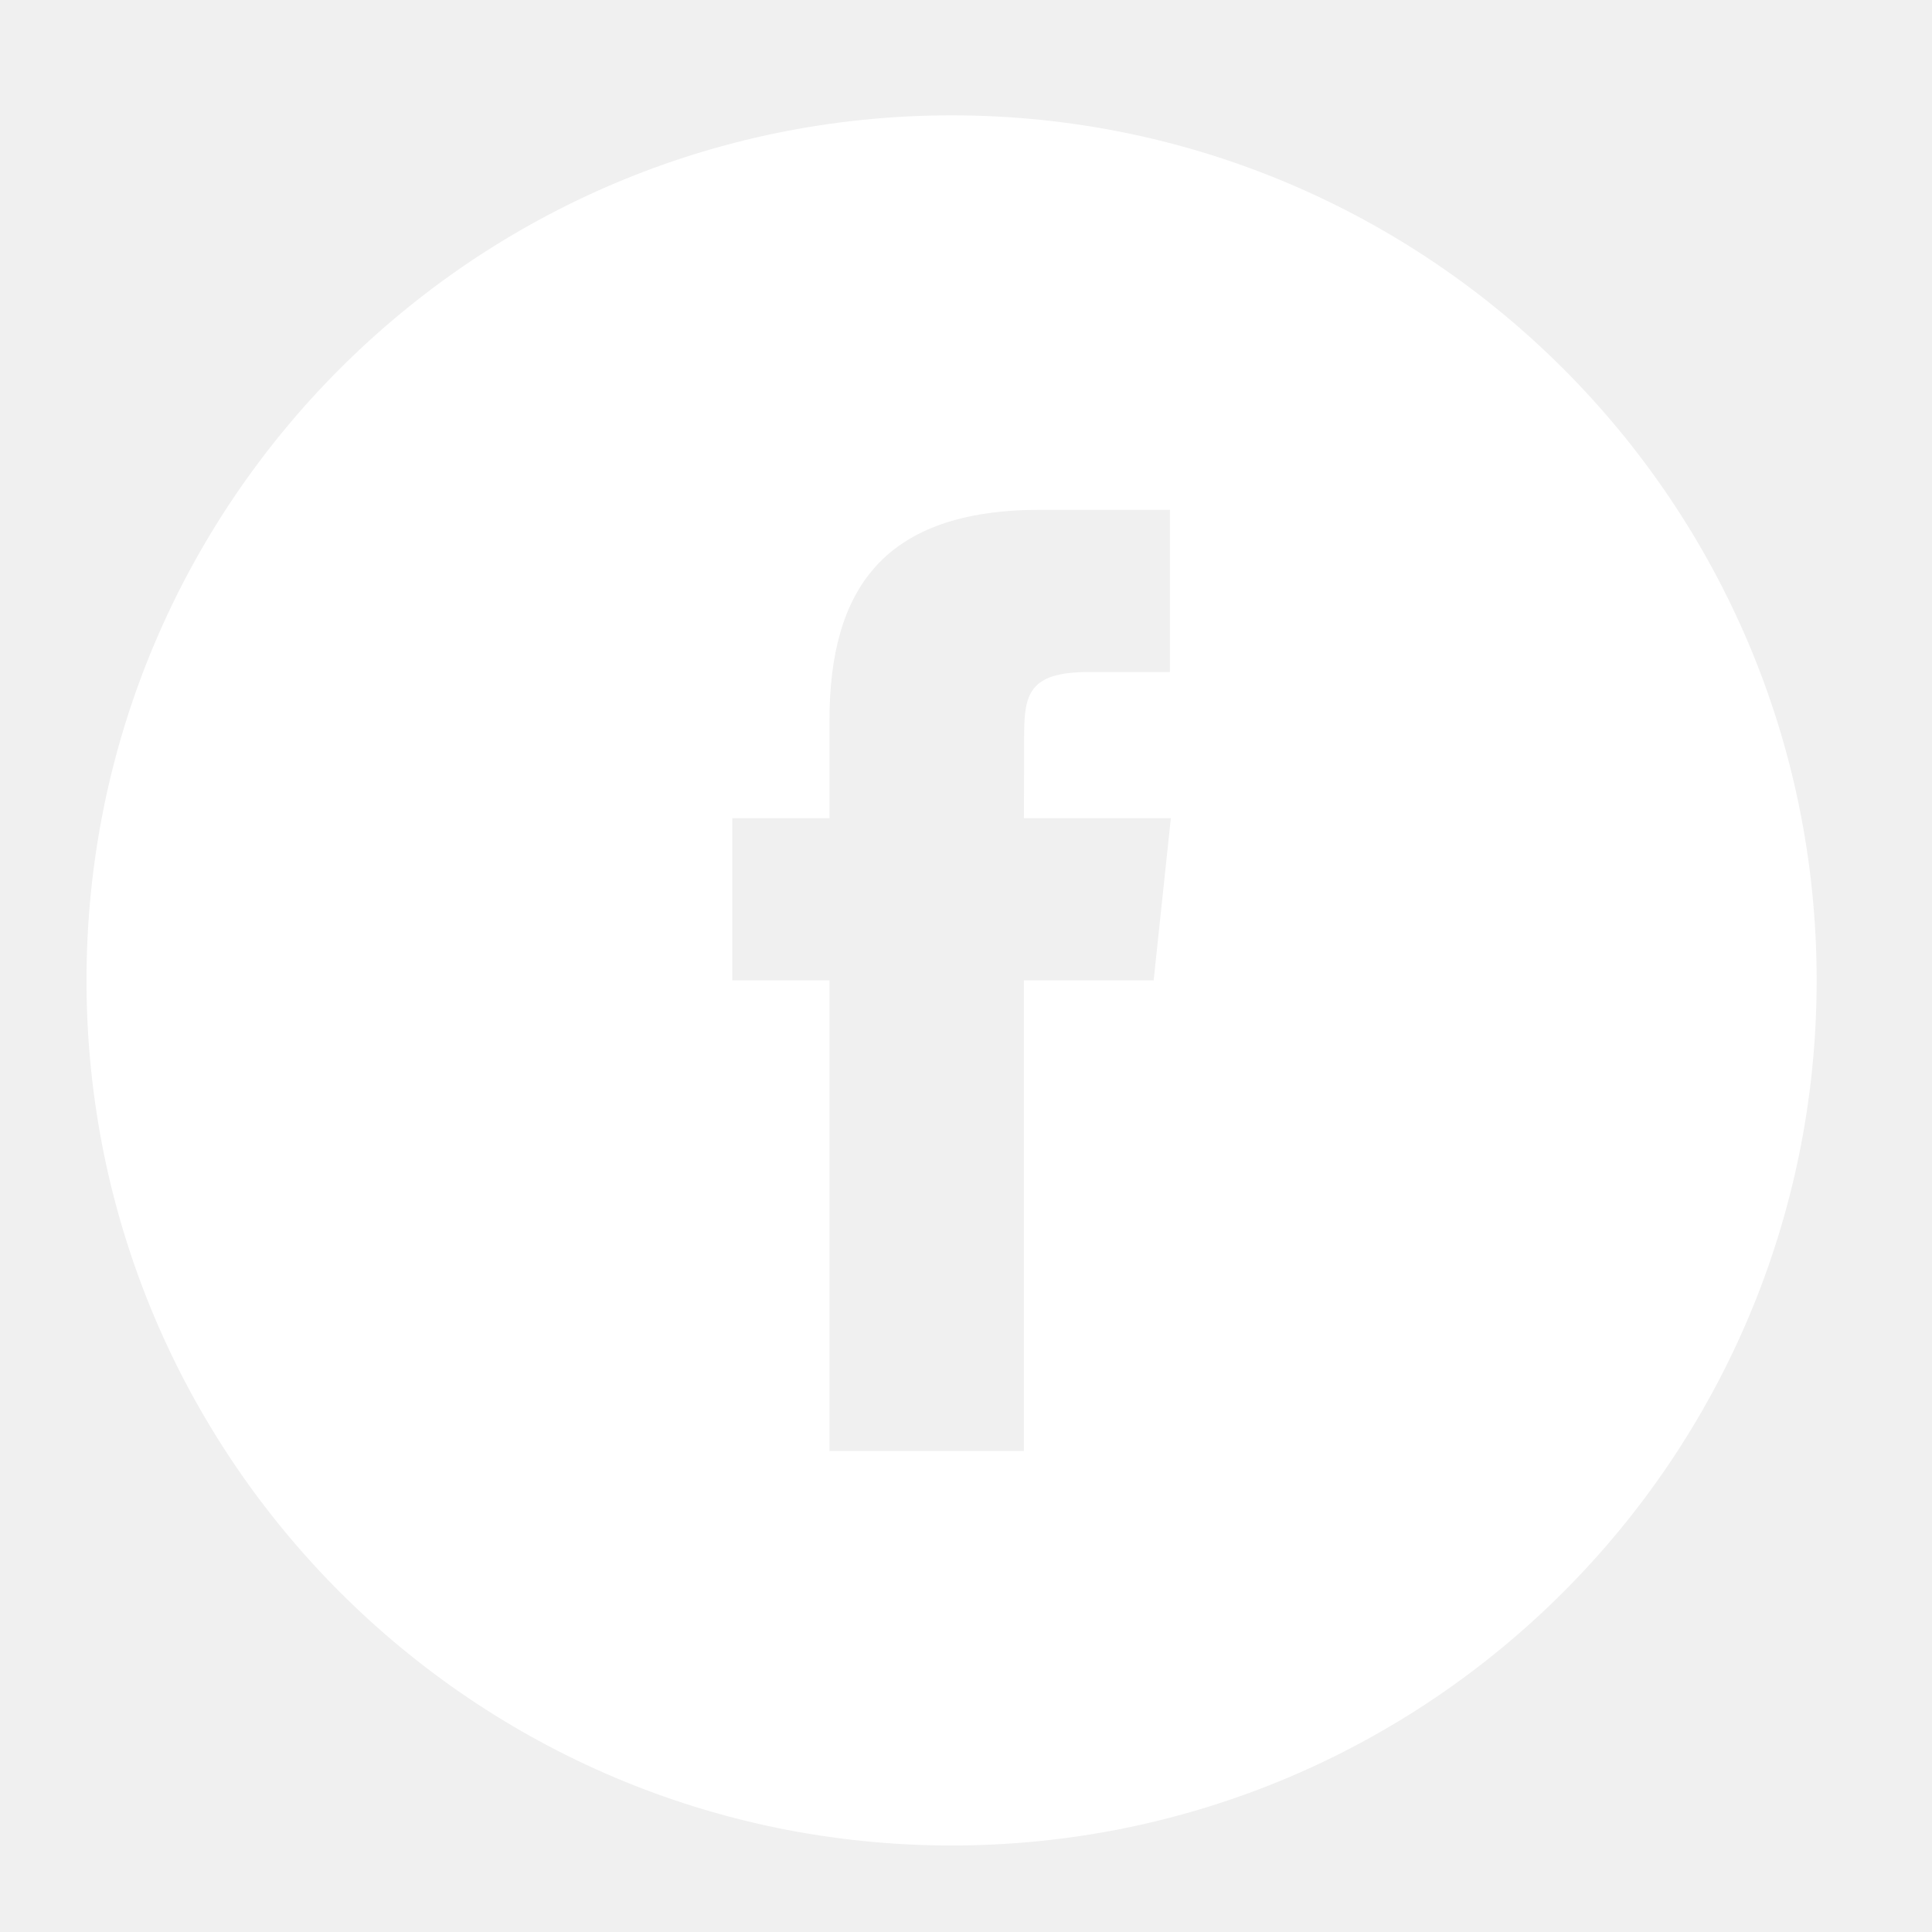
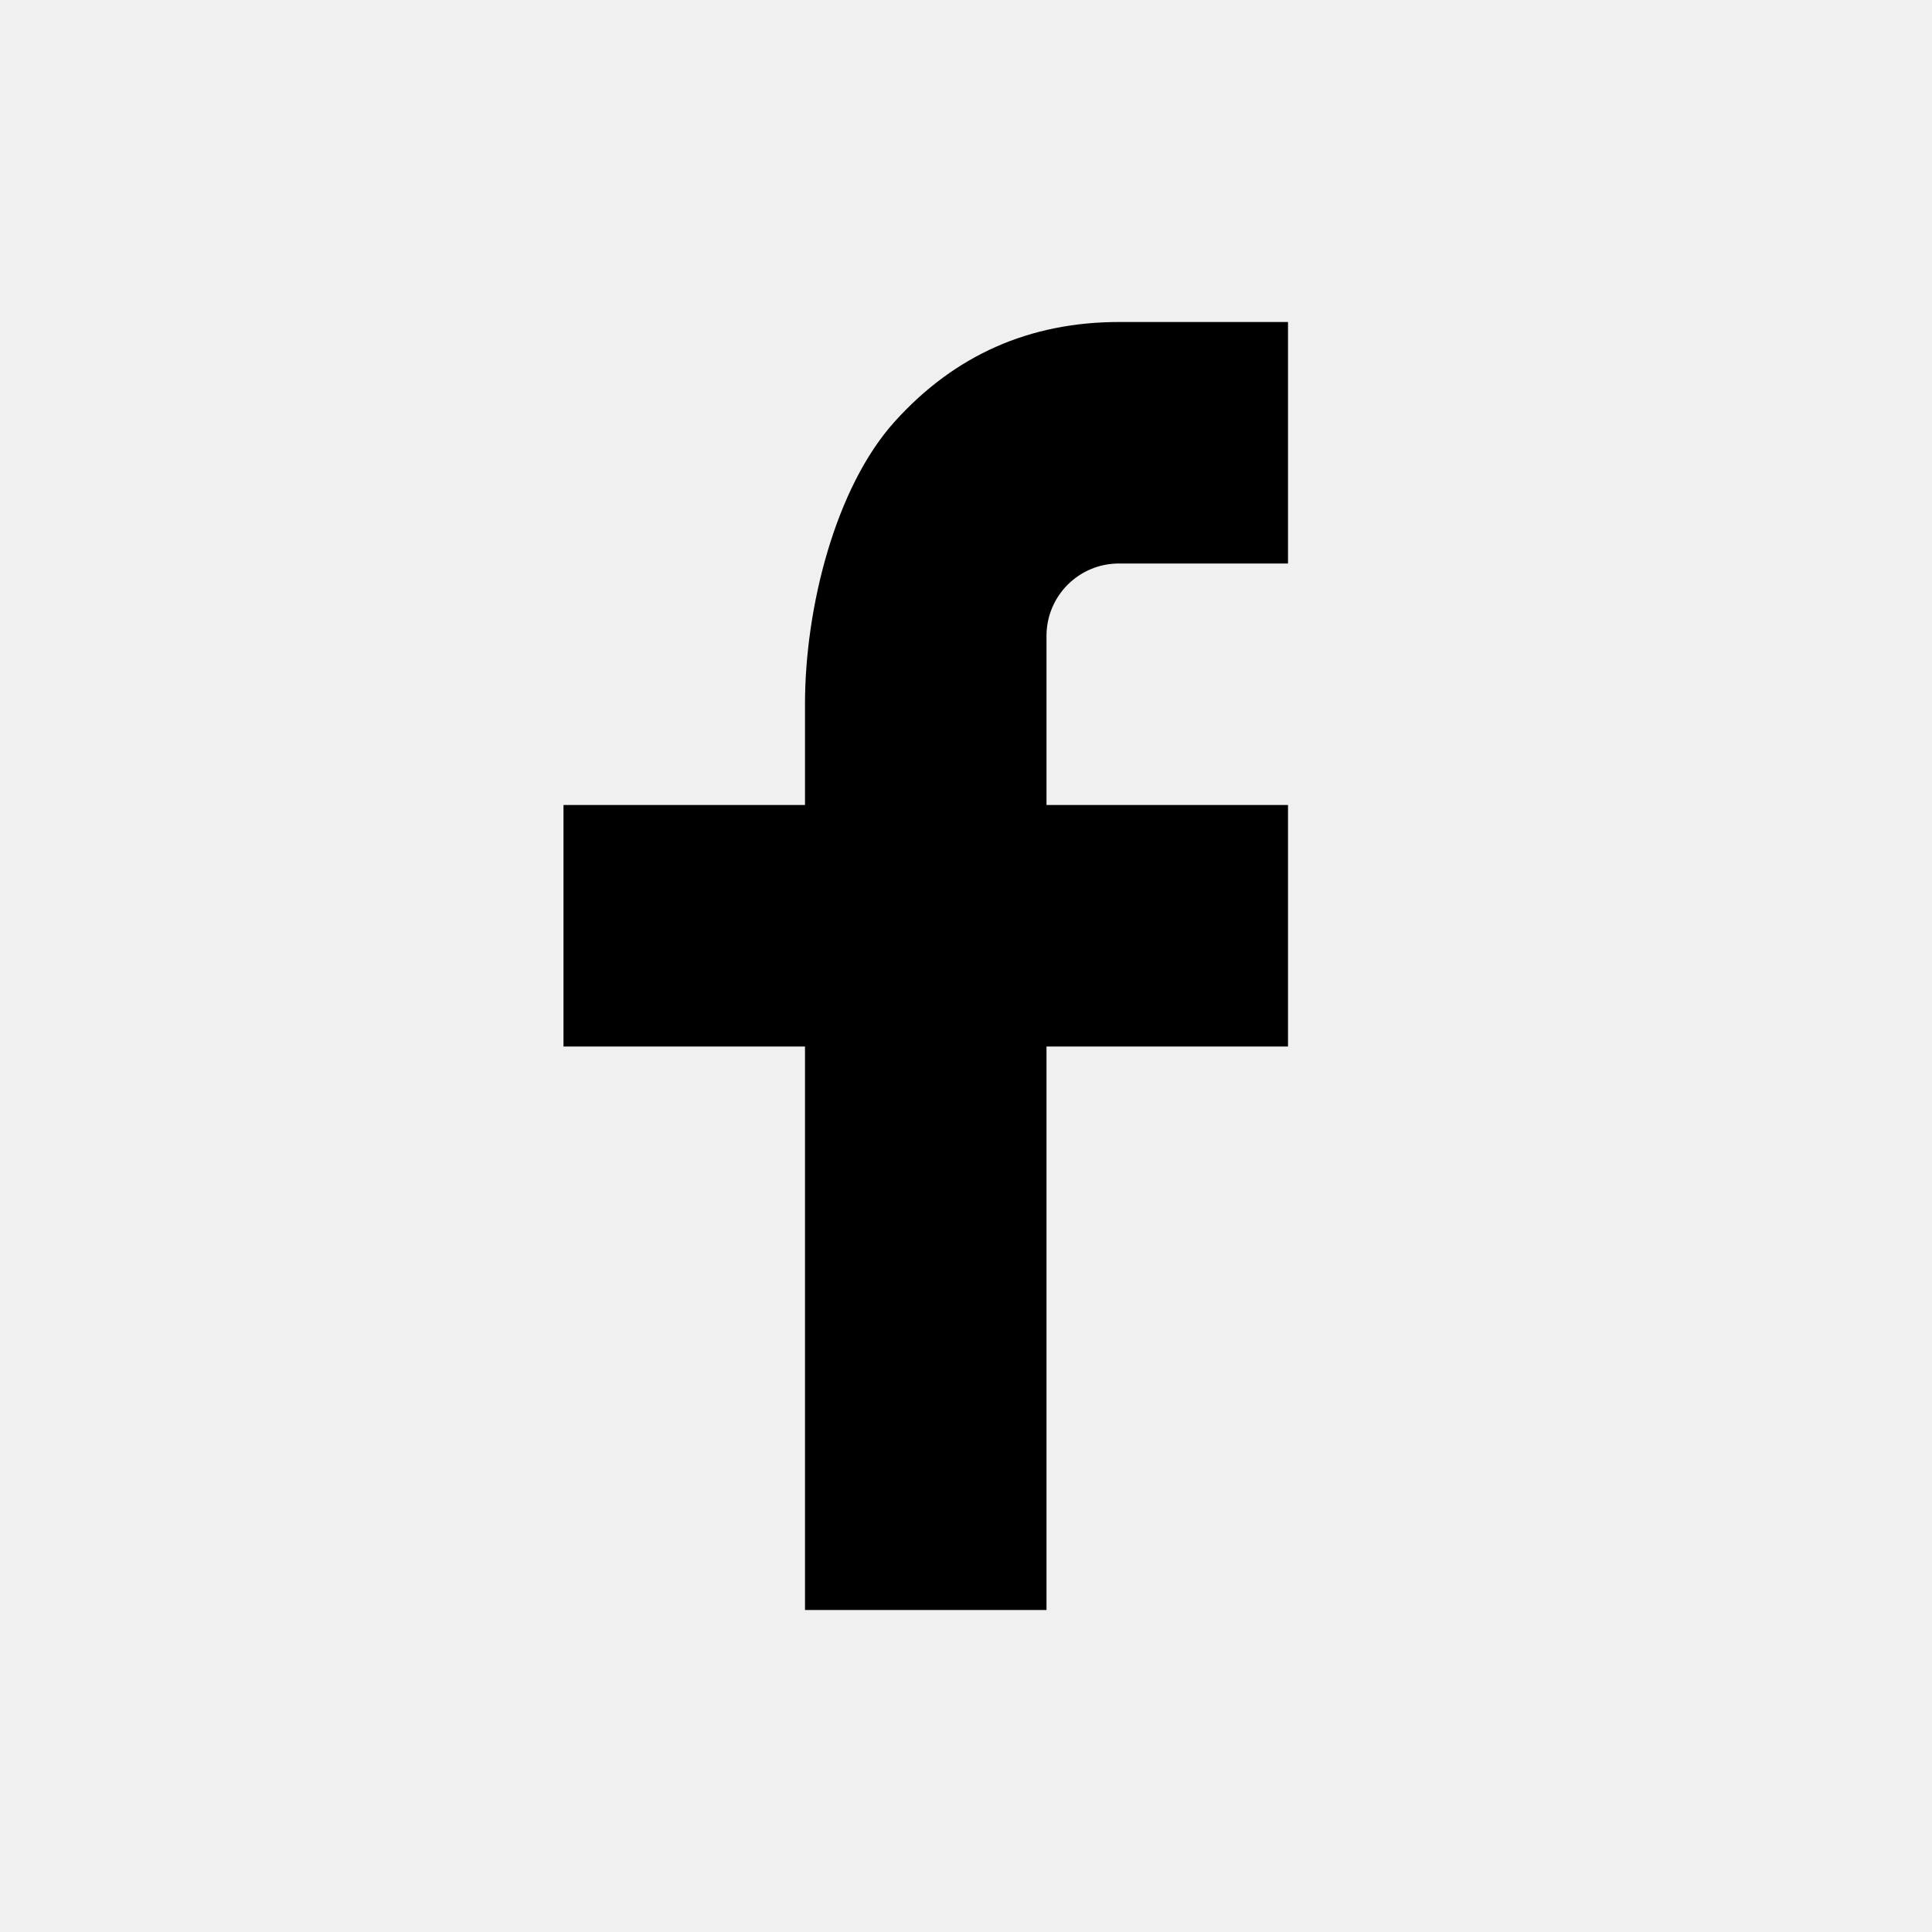
- <svg xmlns="http://www.w3.org/2000/svg" width="67" height="67">
+ <svg xmlns="http://www.w3.org/2000/svg" baseProfile="tiny" height="24px" id="Layer_1" version="1.2" viewBox="0 0 24 24" width="24px" xml:space="preserve">
  <g>
-     <rect fill="none" id="canvas_background" height="402" width="582" y="-1" x="-1" />
-   </g>
-   <g>
-     <path id="svg_1" fill-rule="evenodd" clip-rule="evenodd" fill="#ffffff" d="m28.765,50.32l6.744,0l0,-16.322l4.499,0l0.596,-5.624l-5.095,0l0.007,-2.816c0,-1.466 0.14,-2.253 2.244,-2.253l2.812,0l0,-5.625l-4.5,0c-5.405,0 -7.307,2.729 -7.307,7.317l0,3.377l-3.369,0l0,5.625l3.369,0l0,16.321zm4.235,13.68c-16.568,0 -30,-13.432 -30,-30c0,-16.569 13.432,-30 30,-30s30,13.431 30,30c0,16.568 -13.432,30 -30,30z" />
+     <path d="M13,10h3v3h-3v7h-3v-7H7v-3h3V8.745c0-1.189,0.374-2.691,1.118-3.512C11.862,4.41,12.791,4,13.904,4H16v3h-2.1   C13.402,7,13,7.402,13,7.899V10z" />
  </g>
</svg>
